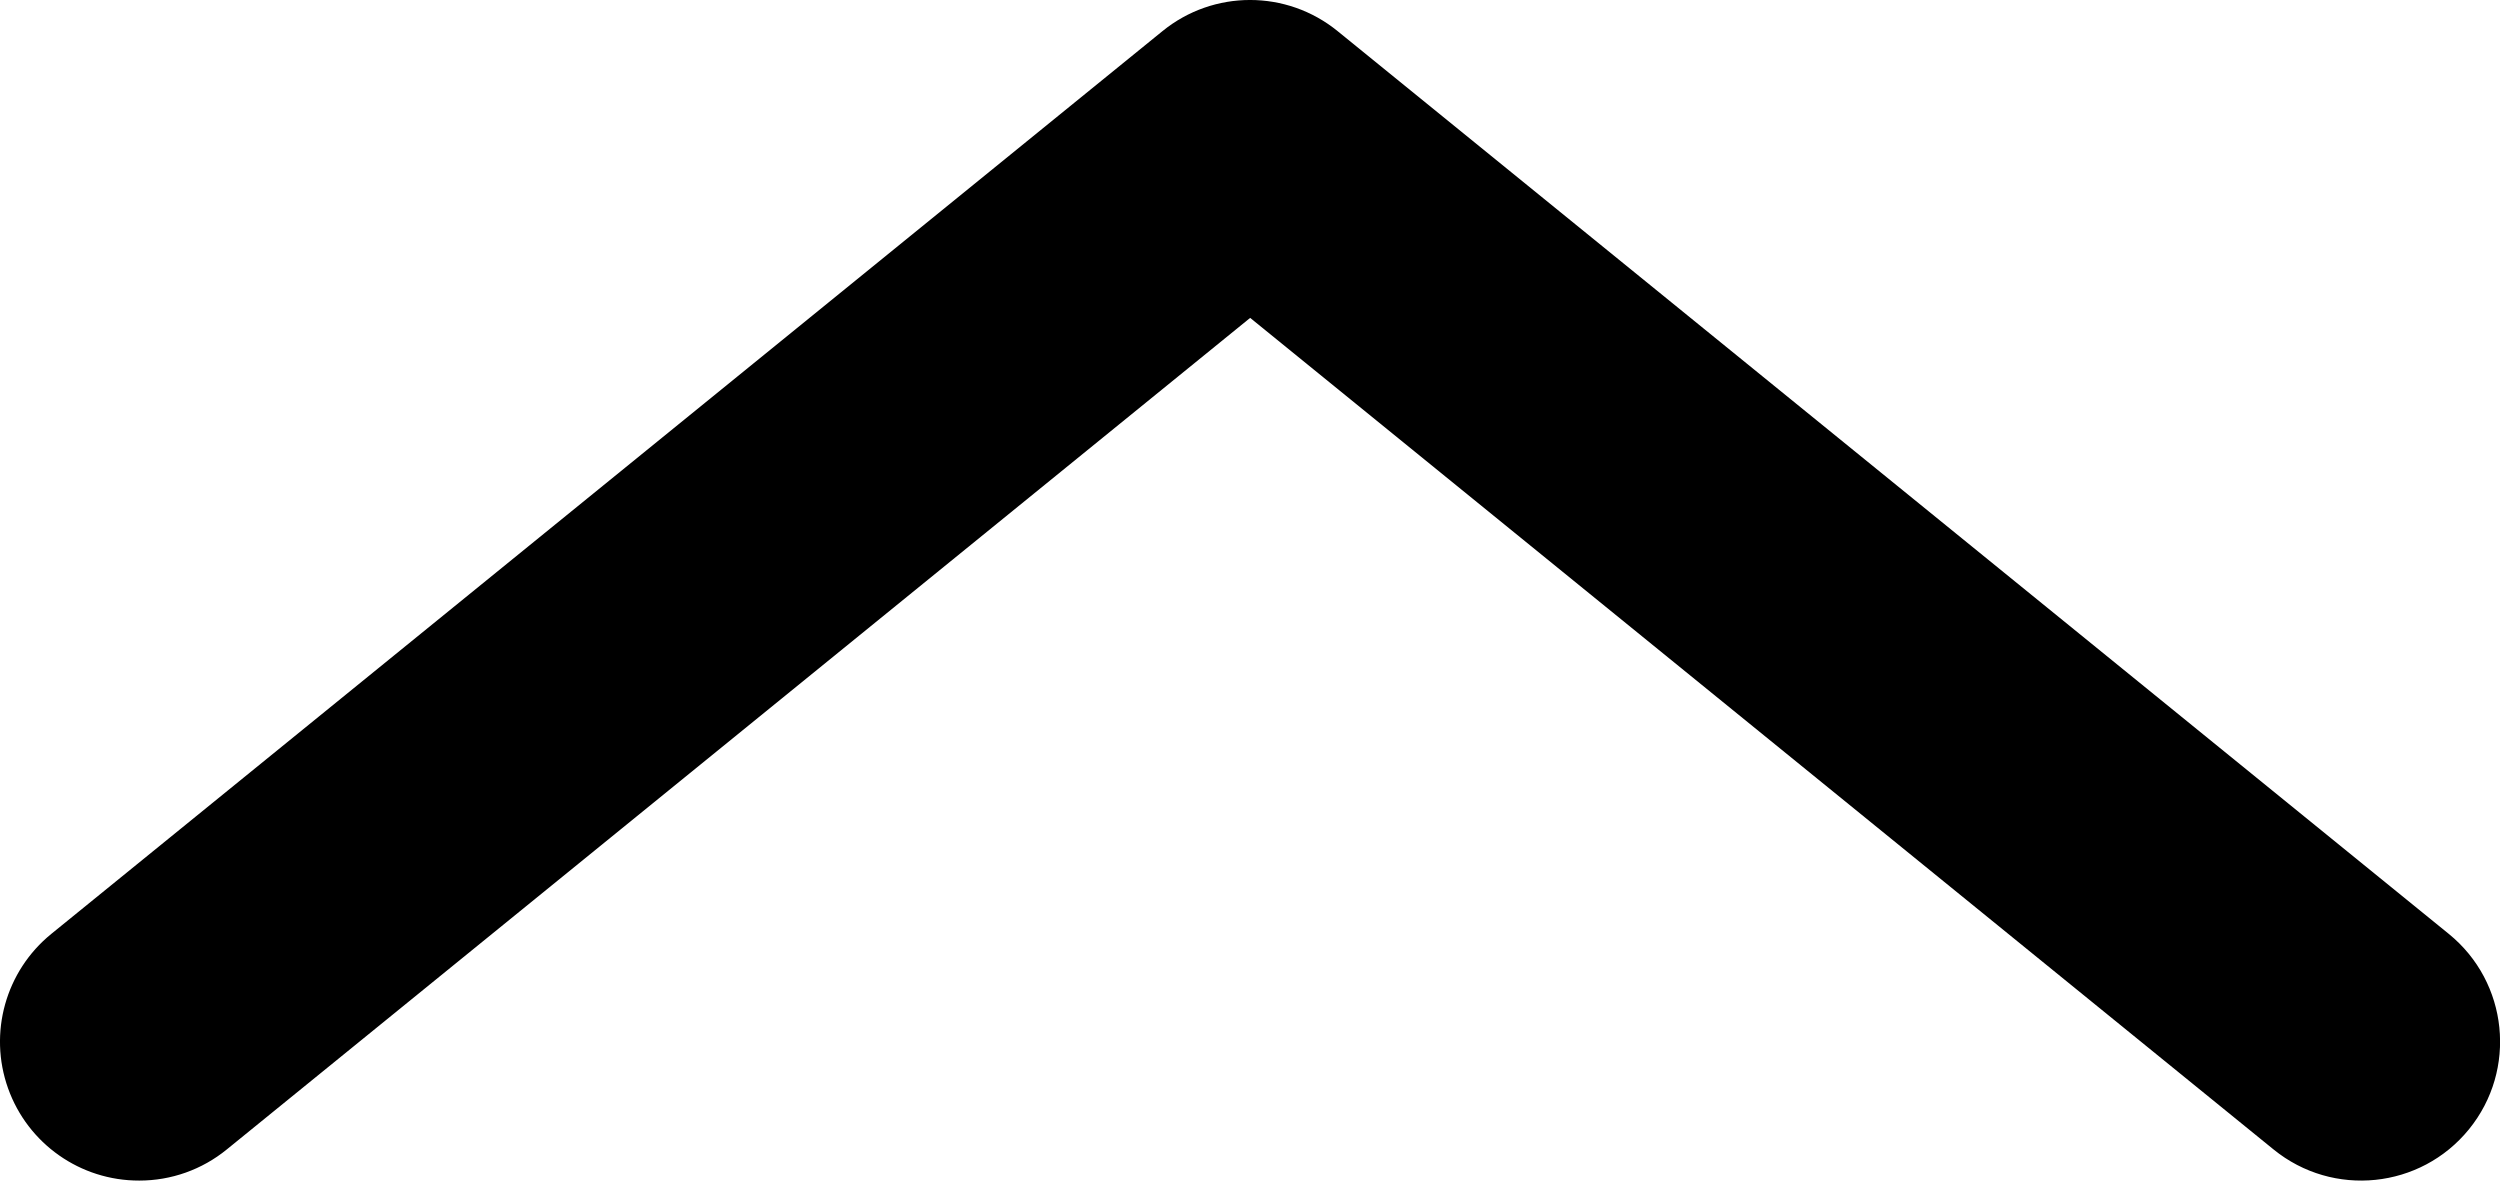
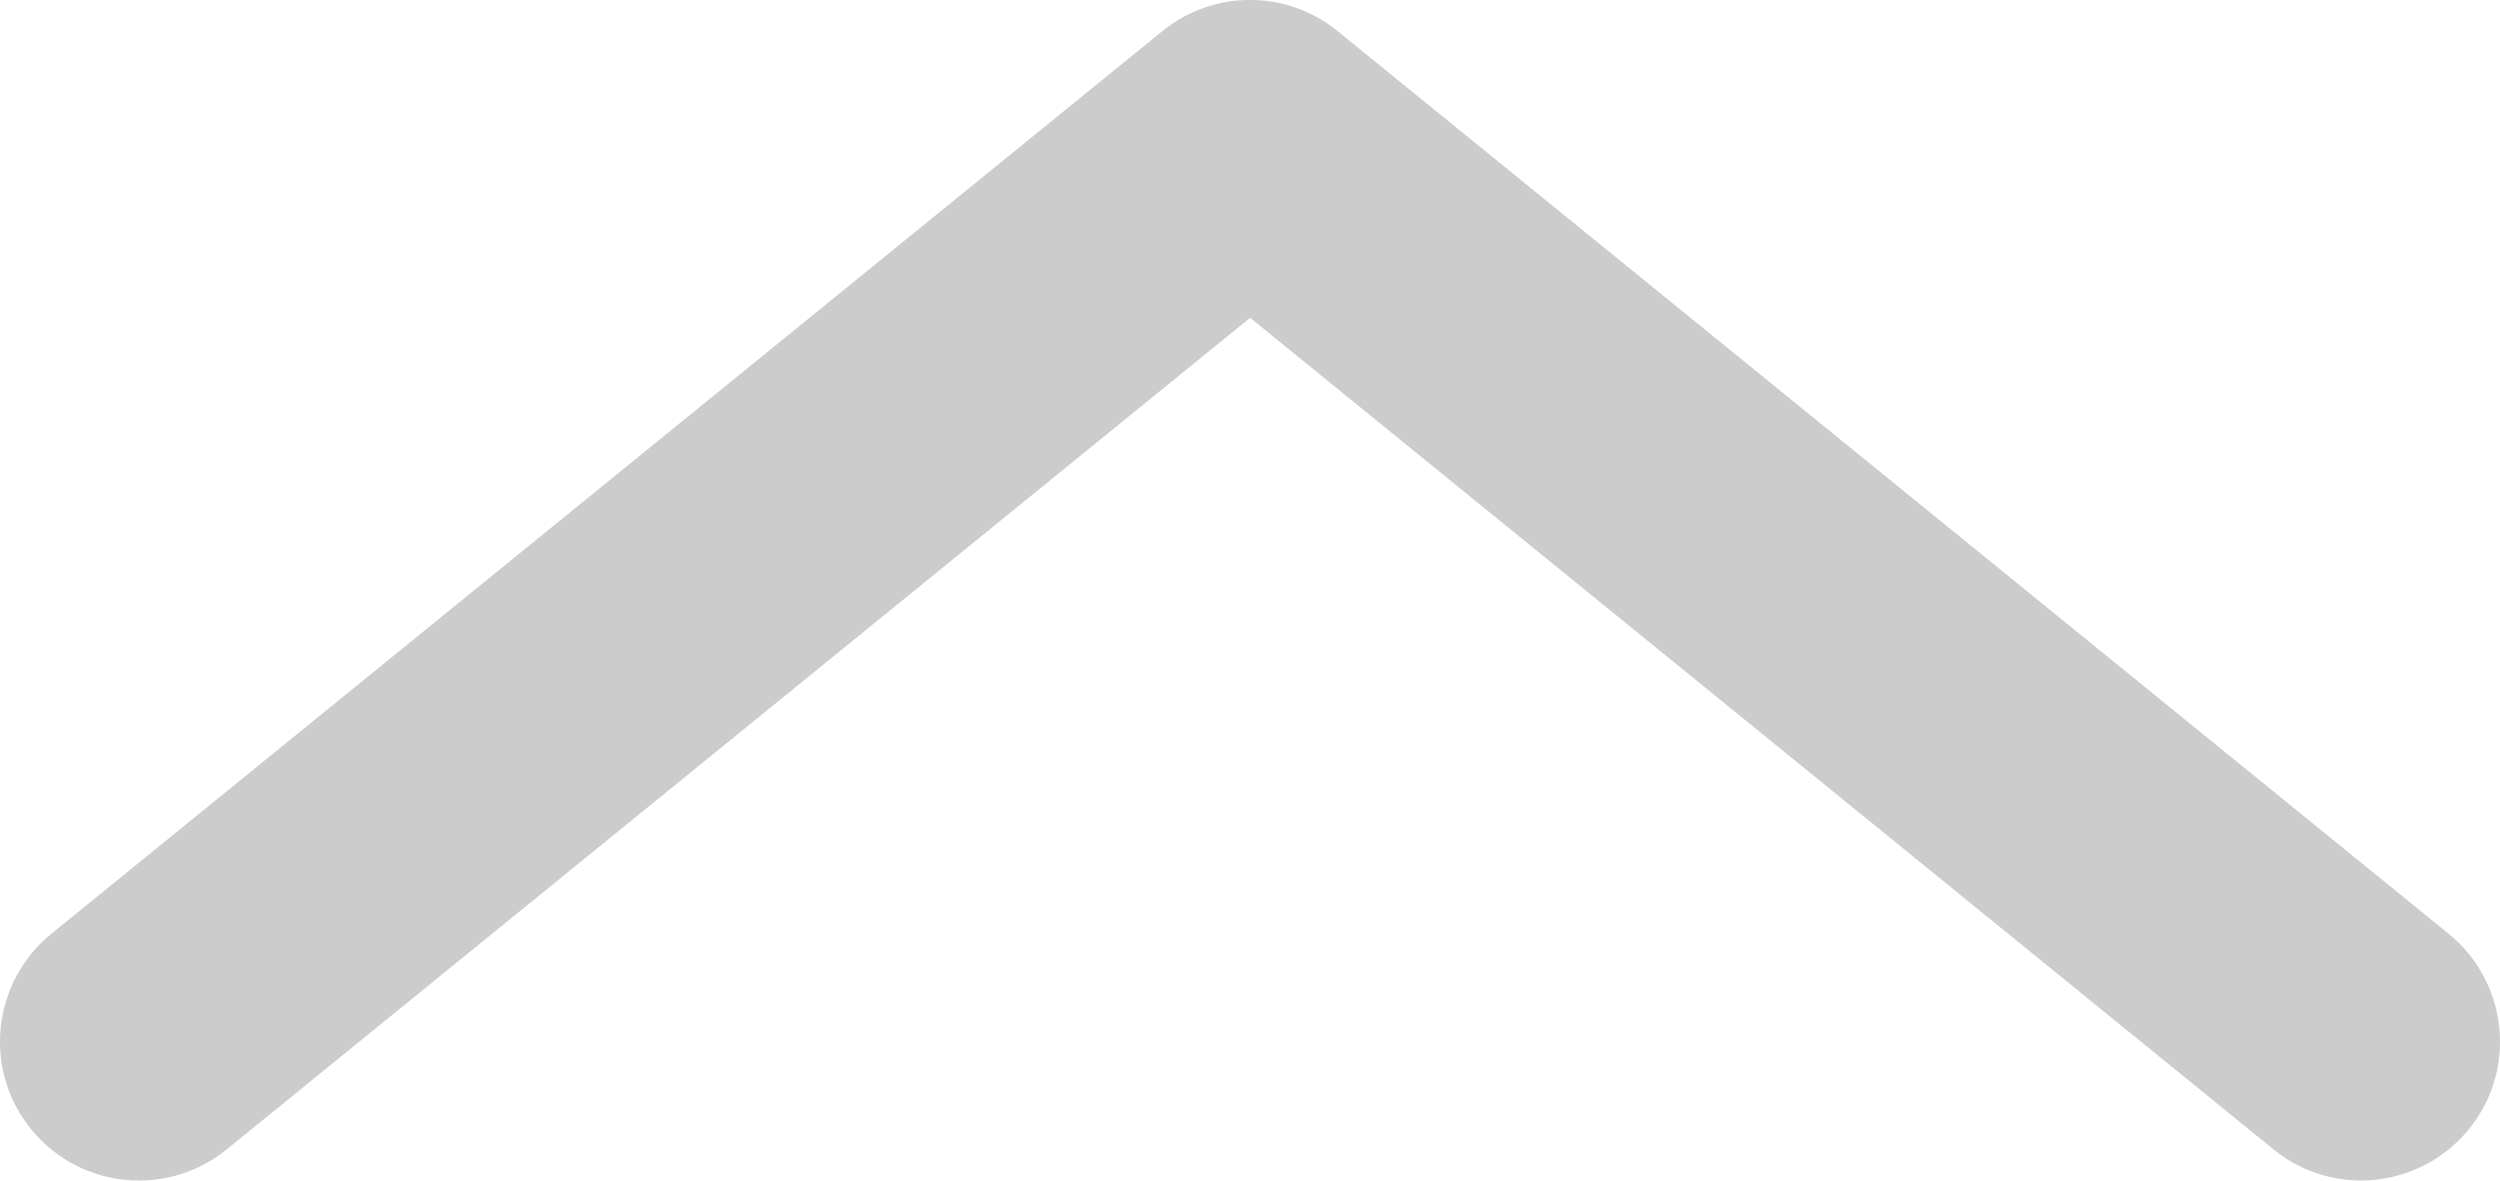
- <svg xmlns="http://www.w3.org/2000/svg" id="Layer_1" data-name="Layer 1" viewBox="0 0 980.07 462.83">
-   <path d="M64.64,731.42a54.18,54.18,0,0,0,34.3-12.2l401.2-326,401.2,326a54.45,54.45,0,0,0,68.7-84.5l-435.6-353.9a54.37,54.37,0,0,0-68.7,0L30.14,634.72a54.45,54.45,0,0,0,34.5,96.7Z" transform="translate(-10.04 -268.6)" />
+ <svg xmlns="http://www.w3.org/2000/svg" version="1.1" id="Layer_1" x="0px" y="0px" viewBox="0 0 980.1 462.8" style="enable-background:new 0 0 980.1 462.8;" xml:space="preserve">
+   <style type="text/css">
+ 	.st0{fill:#CCCCCC;}
+ </style>
+   <path class="st0" d="M54.6,462.8c12.5,0,24.6-4.3,34.3-12.2l401.2-326l401.2,326c23.3,19,57.6,15.4,76.6-7.9  c19-23.3,15.4-57.6-7.9-76.6L524.4,12.2c-20-16.3-48.7-16.3-68.7,0L20.1,366.1c-23.3,19-26.9,53.3-7.9,76.6  C22.6,455.5,38.2,462.9,54.6,462.8z" />
</svg>
